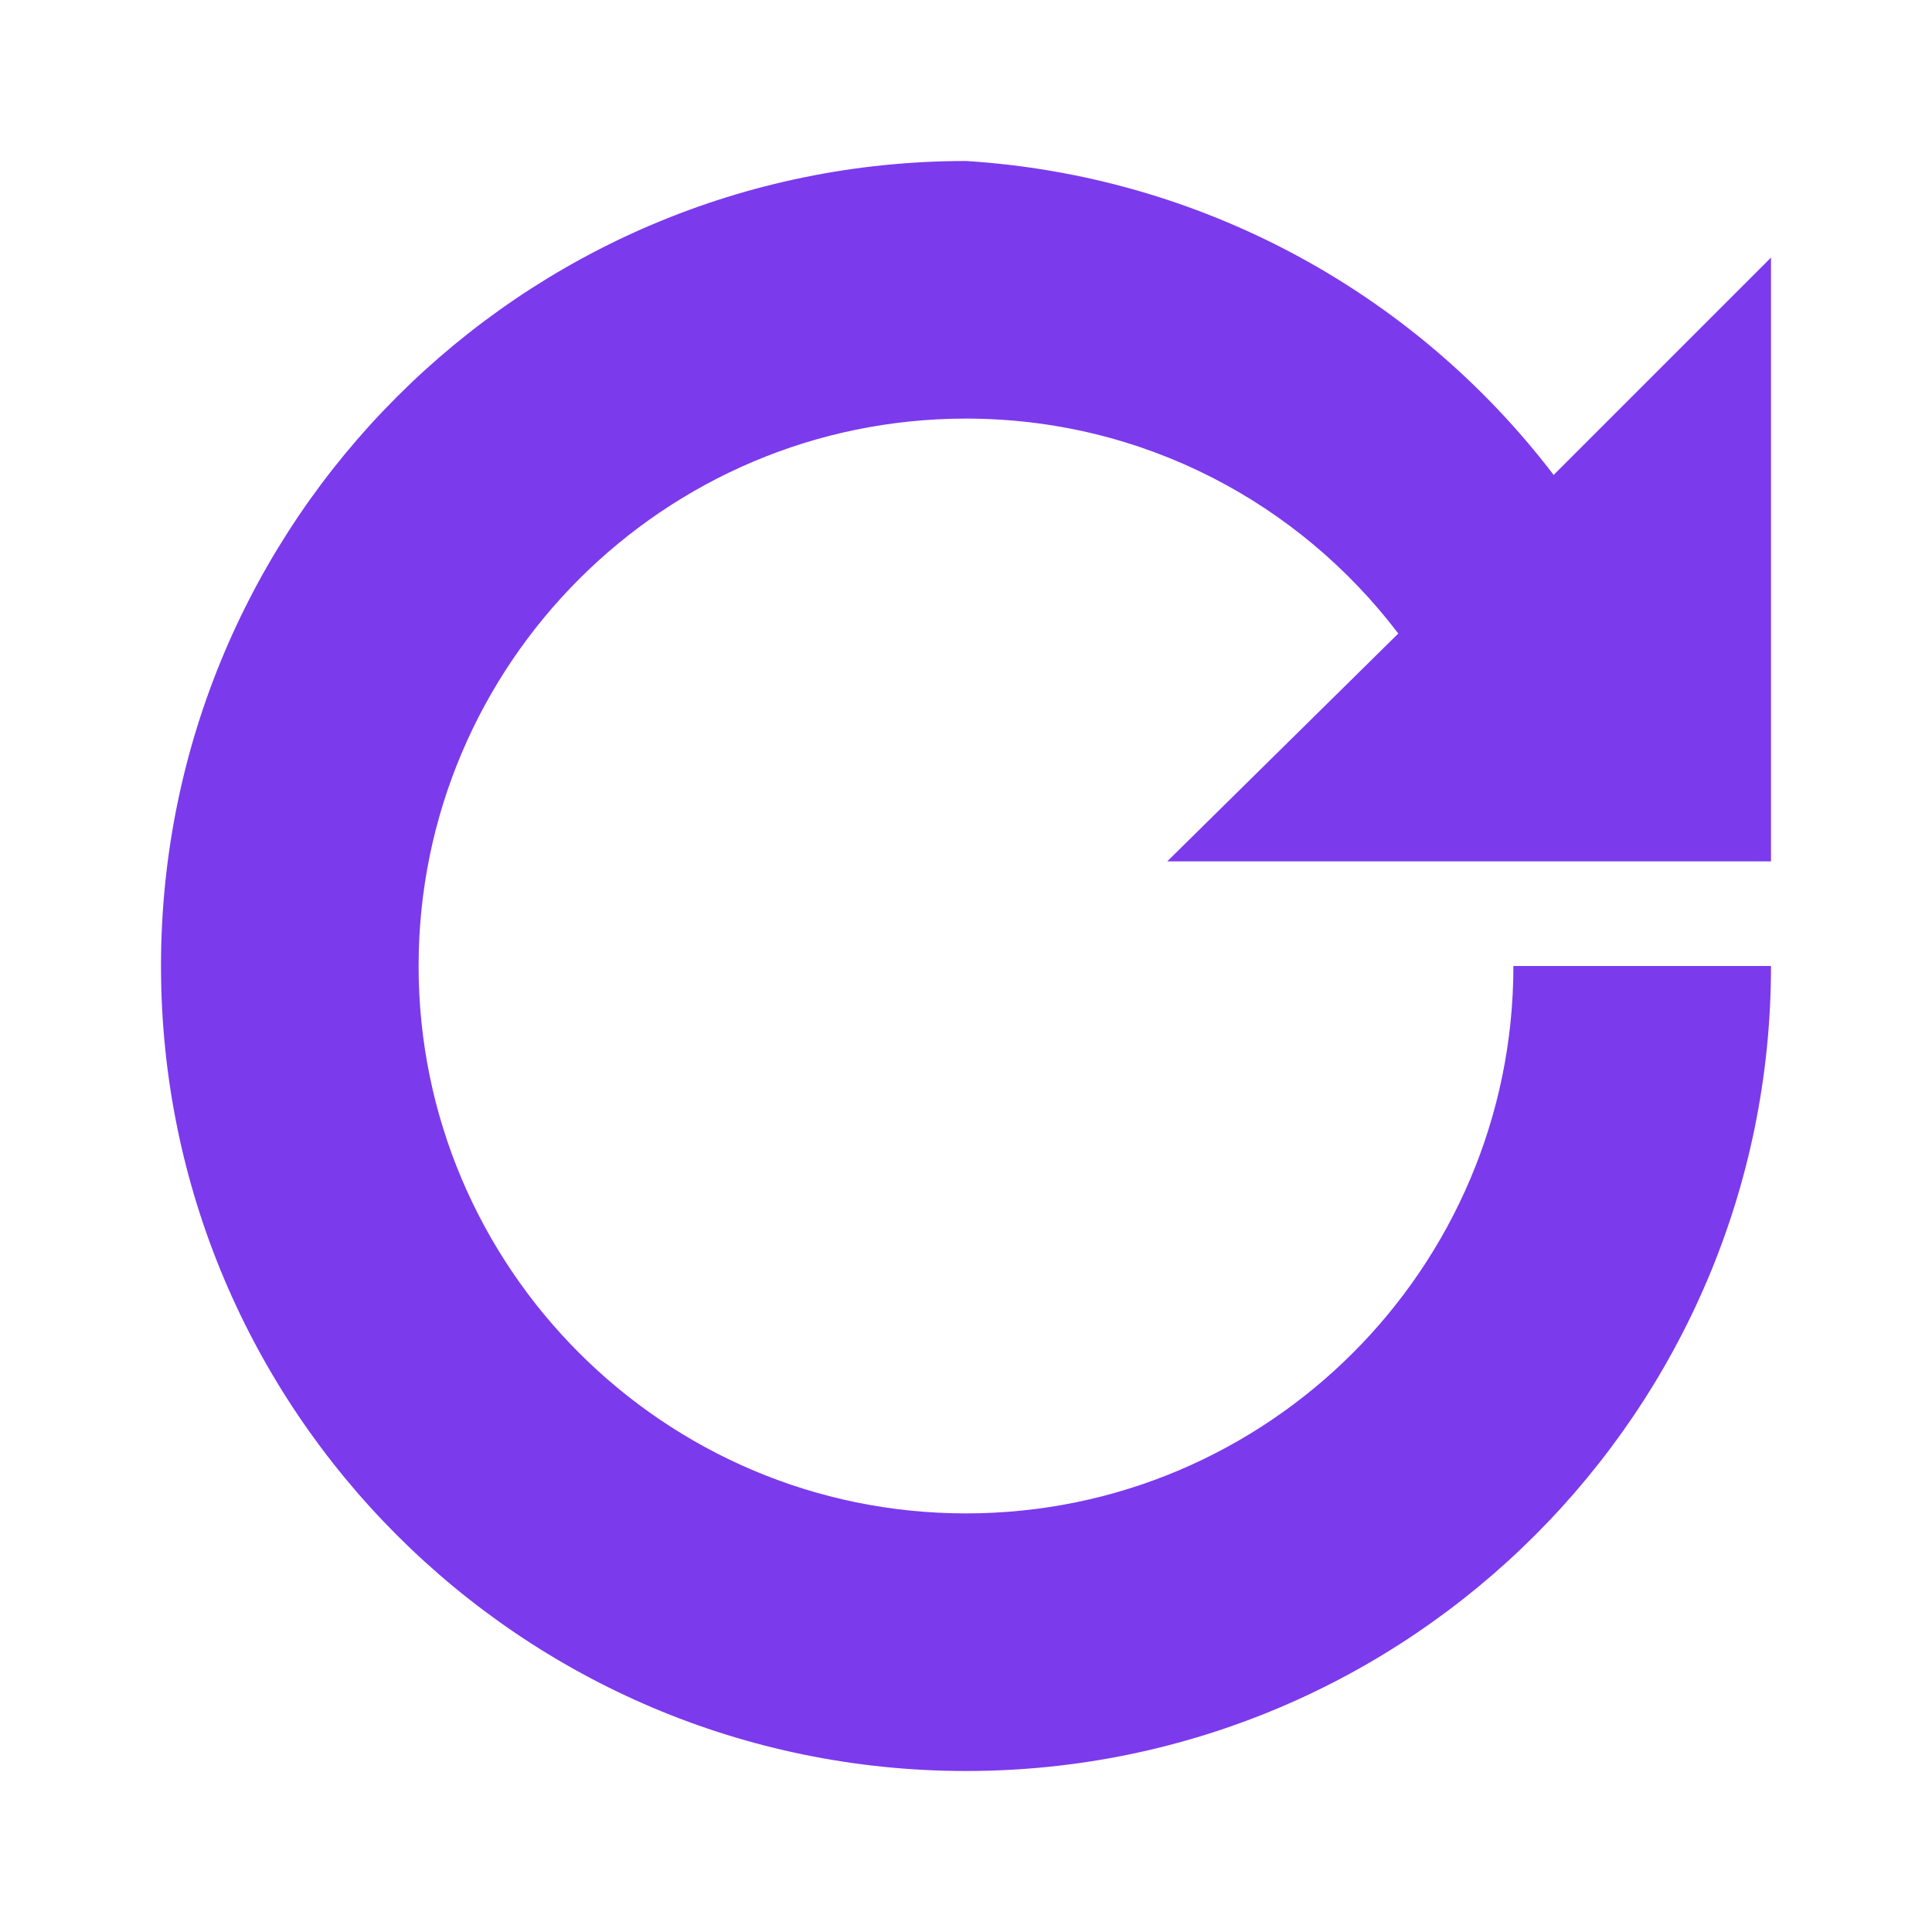
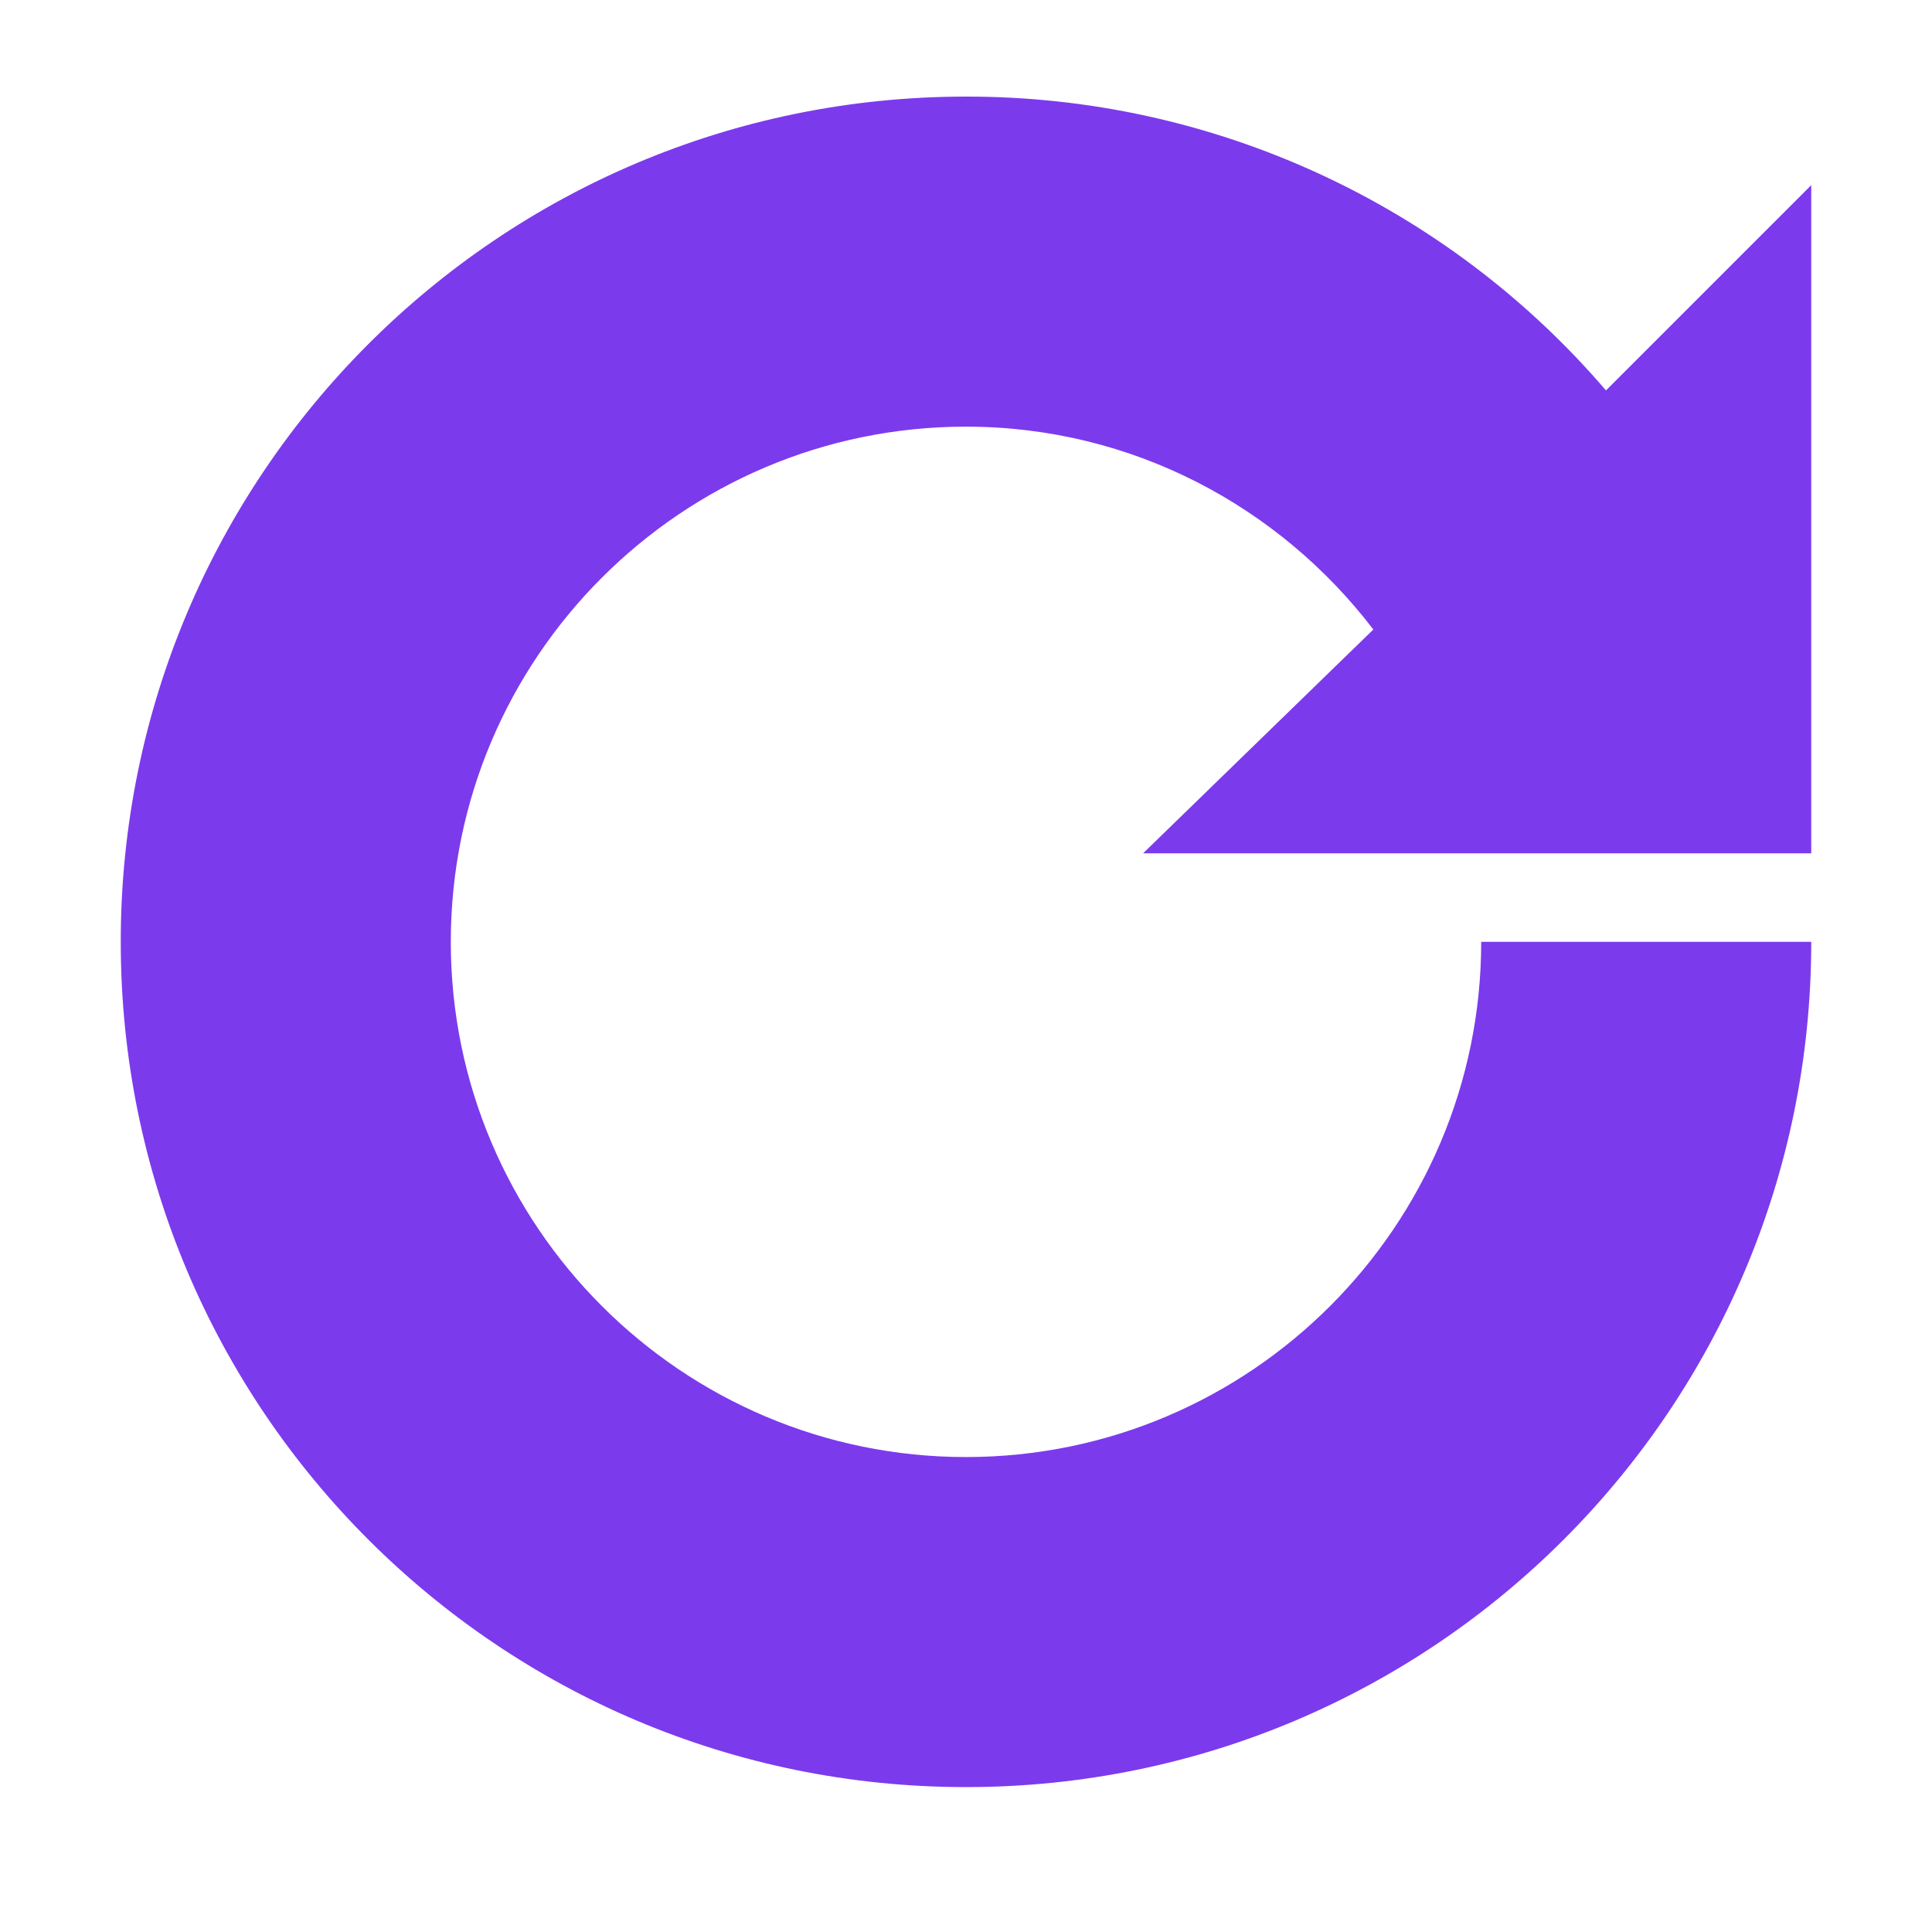
- <svg xmlns="http://www.w3.org/2000/svg" fill="#7C3AED" role="img" viewBox="0 0 24 24">
-   <path d="M12 2C6.48 2 2 6.48 2 12s4.48 10 10 10 10-4.48 10-10h-3.2c0 3.75-3.05 6.8-6.8 6.8S5.2 15.75 5.2 12 8.25 5.2 12 5.2c2.2 0 4.14 1.05 5.37 2.67L14.5 10.7H22V3.2l-2.7 2.7A9.96 9.96 0 0 0 12 2z" />
+ <svg xmlns="http://www.w3.org/2000/svg" viewBox="0 0 24 24">
+   <path fill="#7C3AED" d="M12 1.2C6.2 1.2 1.5 5.9 1.5 11.7c0 5.8 4.7 10.5 10.5 10.5S22.5 17.5 22.5 11.7H18.4c0 3.53-2.87 6.4-6.4 6.4s-6.4-2.87-6.4-6.4 2.87-6.4 6.4-6.4c2.07 0 3.9 1 5.06 2.52L14.2 10.6H22.5V2.3l-2.55 2.55A10.45 10.45 0 0 0 12 1.2z" />
</svg>
